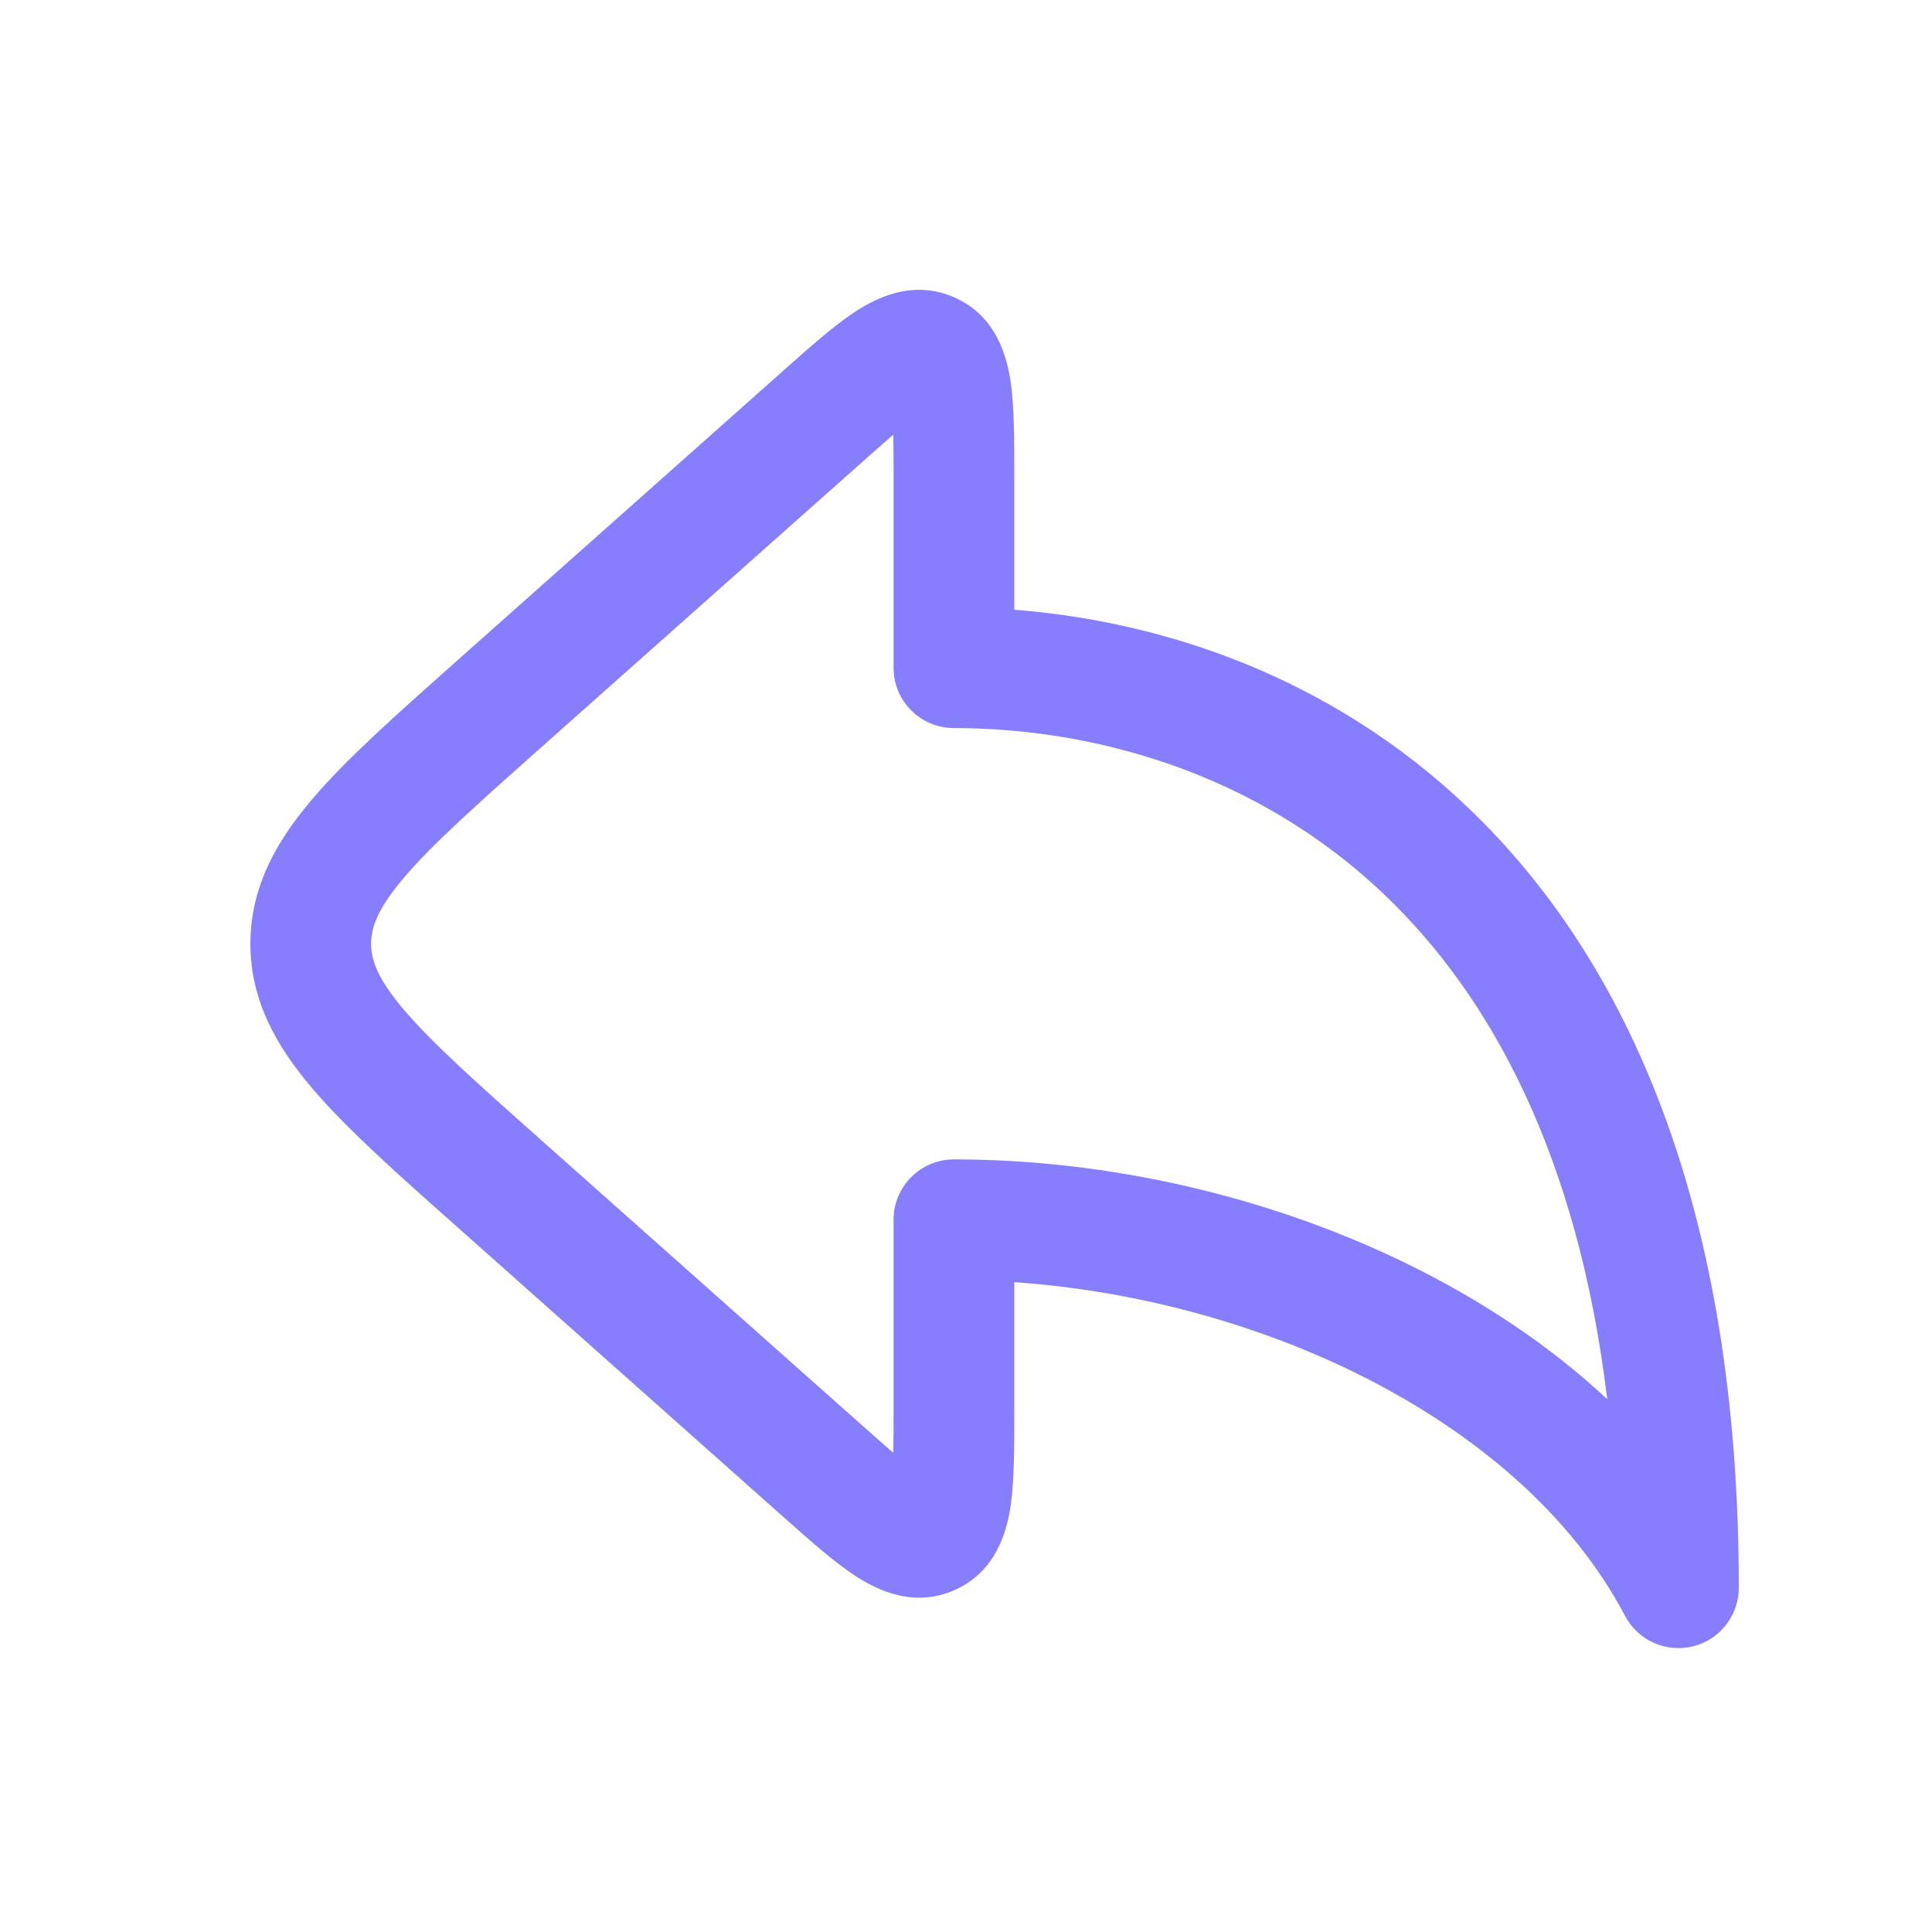
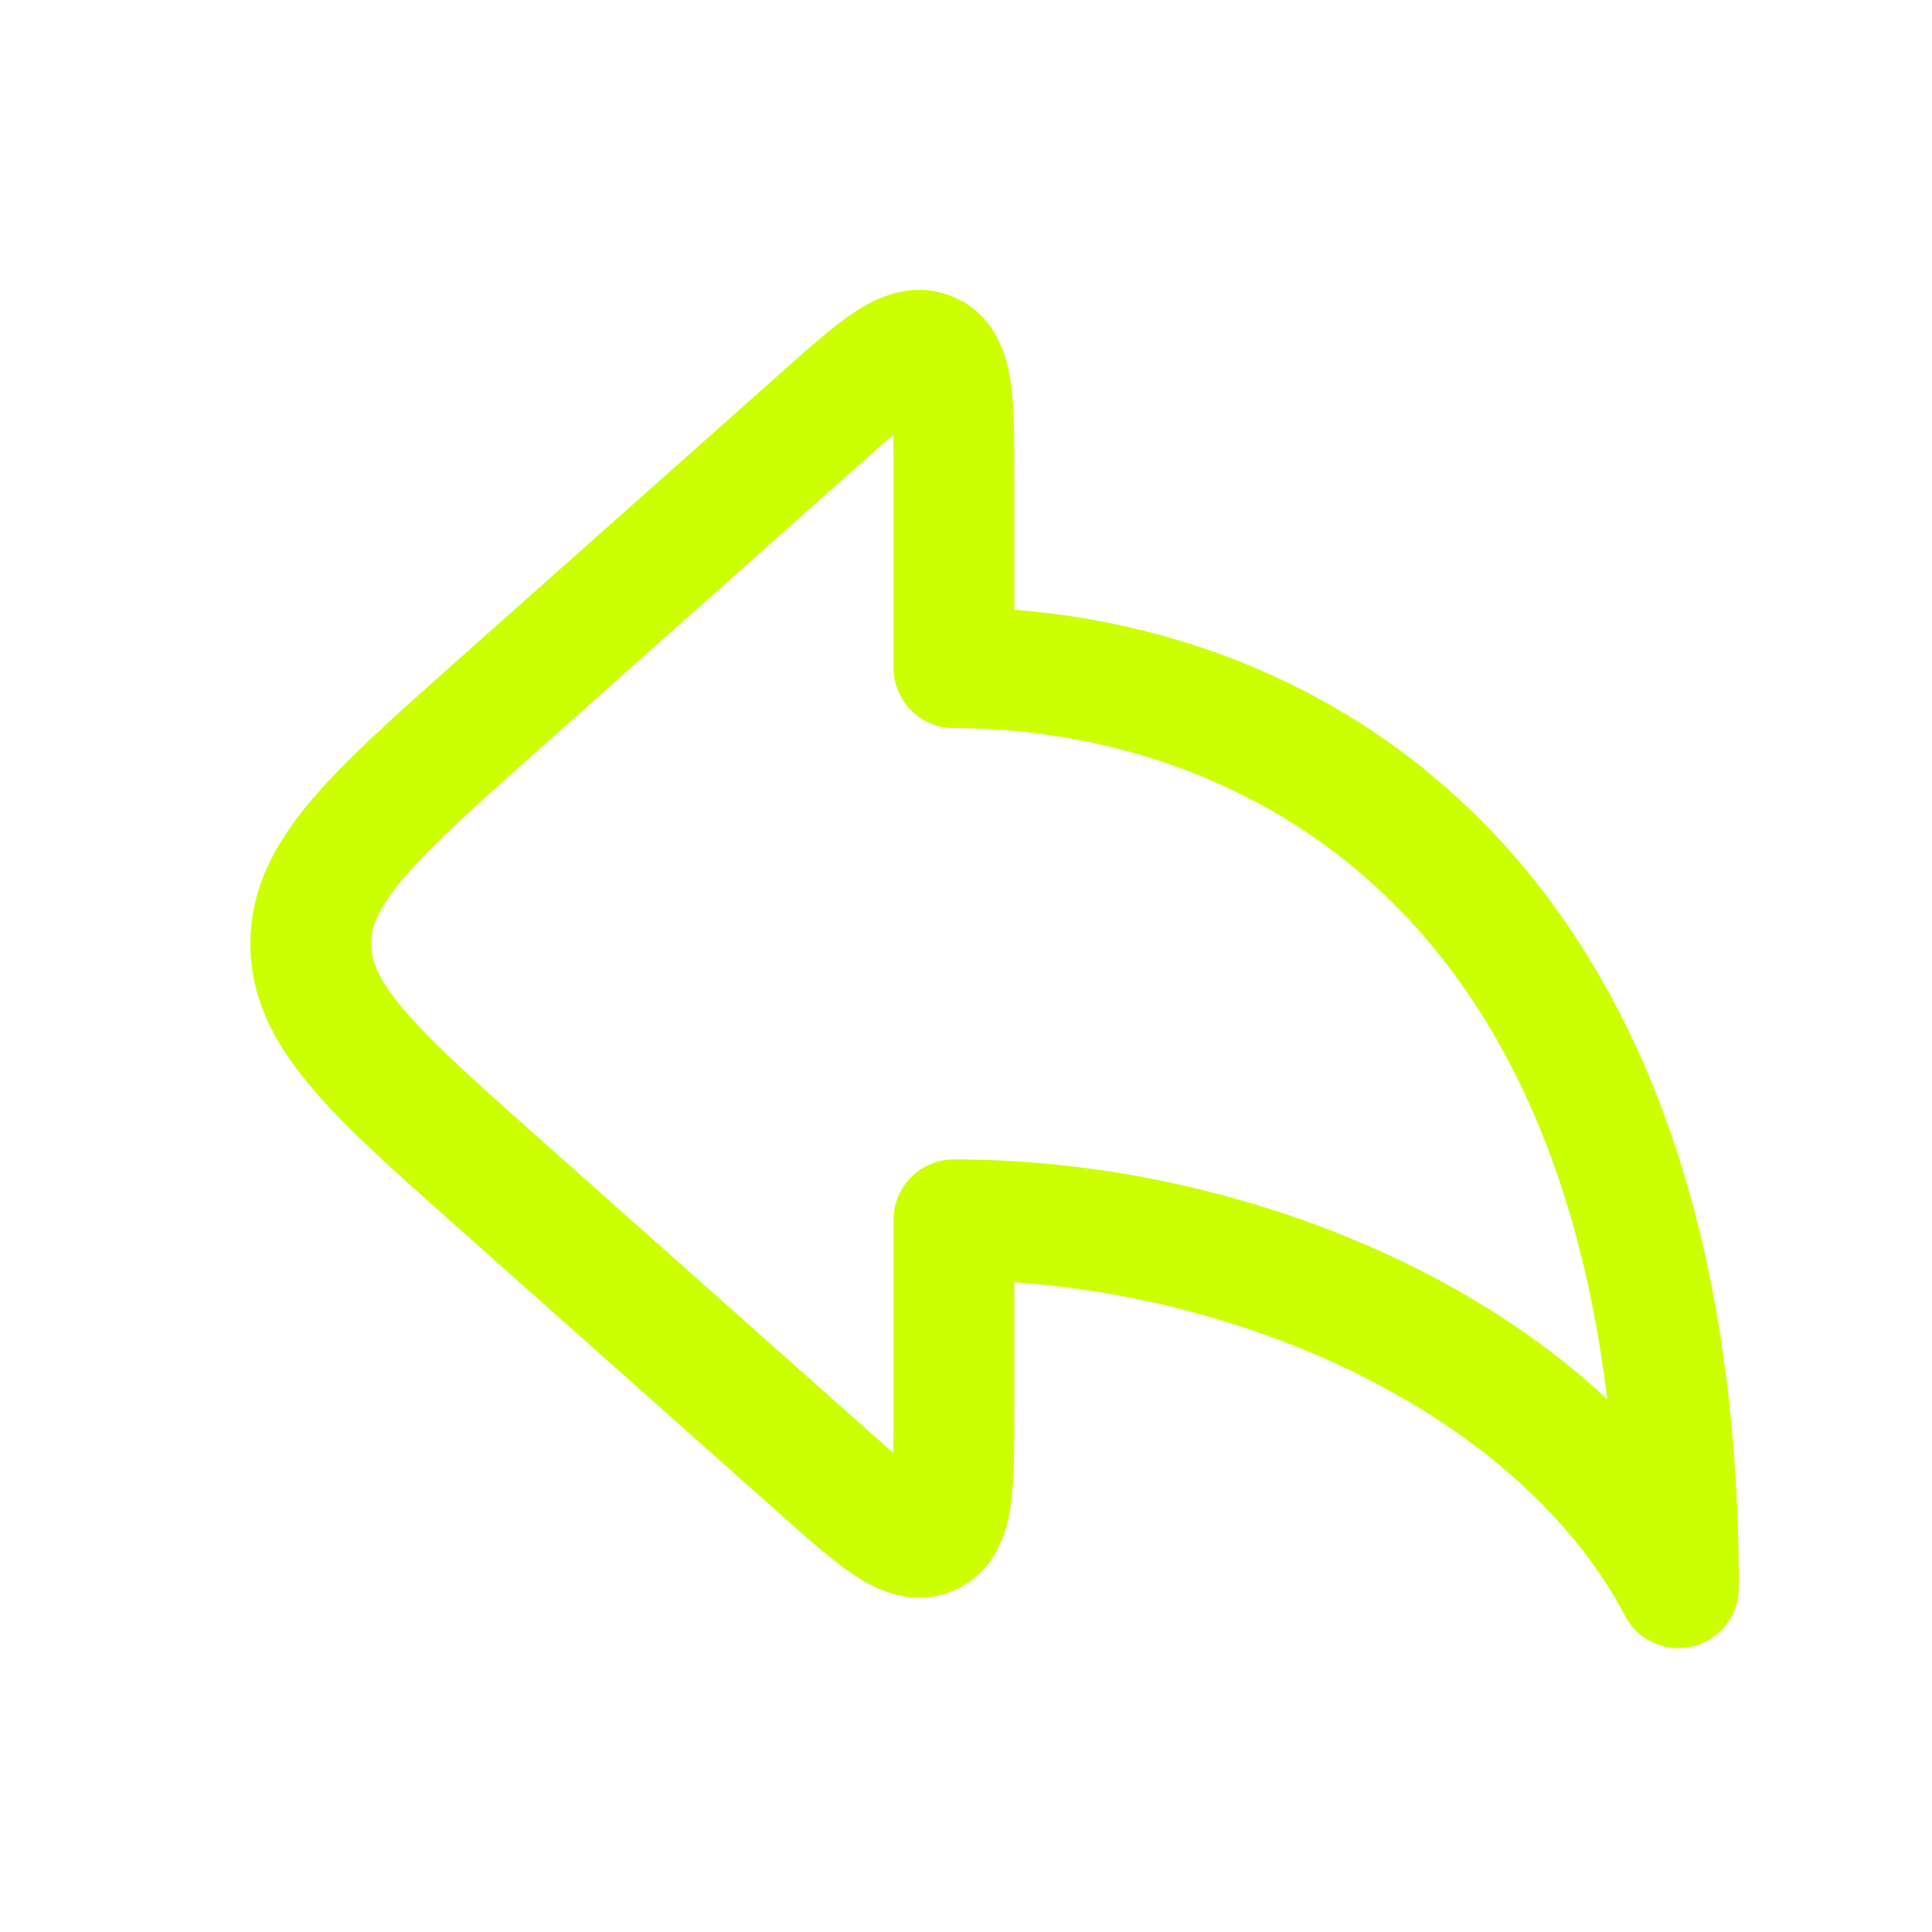
<svg xmlns="http://www.w3.org/2000/svg" width="20" height="20" viewBox="0 0 20 20" fill="none">
-   <path fill-rule="evenodd" clip-rule="evenodd" d="M8.105 3.84C8.094 3.85 8.084 3.859 8.073 3.869L4.728 6.842C4.104 7.397 3.586 7.856 3.231 8.274C2.858 8.713 2.592 9.185 2.592 9.77C2.592 10.354 2.858 10.826 3.231 11.265C3.586 11.683 4.104 12.143 4.728 12.697L8.073 15.671C8.084 15.68 8.094 15.69 8.105 15.699C8.375 15.94 8.628 16.164 8.846 16.308C9.06 16.449 9.449 16.654 9.885 16.459C10.321 16.263 10.426 15.835 10.463 15.582C10.5 15.323 10.5 14.985 10.5 14.624C10.5 14.609 10.5 14.595 10.5 14.581V13.273C11.71 13.357 12.935 13.678 14.008 14.2C15.268 14.815 16.275 15.686 16.822 16.727C16.955 16.981 17.245 17.112 17.525 17.043C17.804 16.974 18 16.724 18 16.436C18 12.502 16.849 9.94 15.203 8.366C13.768 6.993 12.02 6.43 10.5 6.312V4.959C10.5 4.944 10.5 4.93 10.5 4.916C10.5 4.554 10.5 4.216 10.463 3.958C10.426 3.704 10.321 3.276 9.885 3.081C9.449 2.885 9.06 3.09 8.846 3.231C8.628 3.375 8.375 3.6 8.105 3.84ZM9.247 4.5C9.153 4.581 9.041 4.681 8.903 4.803L5.593 7.745C4.925 8.339 4.475 8.741 4.183 9.084C3.903 9.413 3.842 9.606 3.842 9.77C3.842 9.933 3.903 10.126 4.183 10.455C4.475 10.798 4.925 11.2 5.593 11.794L8.903 14.736C9.041 14.858 9.153 14.958 9.247 15.039C9.25 14.915 9.25 14.764 9.25 14.581V12.627C9.25 12.281 9.53 12.002 9.875 12.002C11.469 12.002 13.125 12.38 14.555 13.077C15.321 13.45 16.034 13.921 16.638 14.484C16.331 11.944 15.423 10.306 14.339 9.269C12.989 7.977 11.283 7.537 9.875 7.537C9.53 7.537 9.25 7.258 9.25 6.912V4.959C9.25 4.775 9.25 4.624 9.247 4.5Z" fill="#877EFF" />
+   <path fill-rule="evenodd" clip-rule="evenodd" d="M8.105 3.84C8.094 3.85 8.084 3.859 8.073 3.869L4.728 6.842C4.104 7.397 3.586 7.856 3.231 8.274C2.858 8.713 2.592 9.185 2.592 9.77C2.592 10.354 2.858 10.826 3.231 11.265C3.586 11.683 4.104 12.143 4.728 12.697L8.073 15.671C8.084 15.68 8.094 15.69 8.105 15.699C8.375 15.94 8.628 16.164 8.846 16.308C9.06 16.449 9.449 16.654 9.885 16.459C10.321 16.263 10.426 15.835 10.463 15.582C10.5 15.323 10.5 14.985 10.5 14.624C10.5 14.609 10.5 14.595 10.5 14.581V13.273C11.71 13.357 12.935 13.678 14.008 14.2C15.268 14.815 16.275 15.686 16.822 16.727C16.955 16.981 17.245 17.112 17.525 17.043C17.804 16.974 18 16.724 18 16.436C18 12.502 16.849 9.94 15.203 8.366C13.768 6.993 12.02 6.43 10.5 6.312V4.959C10.5 4.944 10.5 4.93 10.5 4.916C10.5 4.554 10.5 4.216 10.463 3.958C10.426 3.704 10.321 3.276 9.885 3.081C9.449 2.885 9.06 3.09 8.846 3.231C8.628 3.375 8.375 3.6 8.105 3.84ZM9.247 4.5C9.153 4.581 9.041 4.681 8.903 4.803L5.593 7.745C4.925 8.339 4.475 8.741 4.183 9.084C3.903 9.413 3.842 9.606 3.842 9.77C3.842 9.933 3.903 10.126 4.183 10.455C4.475 10.798 4.925 11.2 5.593 11.794L8.903 14.736C9.041 14.858 9.153 14.958 9.247 15.039C9.25 14.915 9.25 14.764 9.25 14.581V12.627C9.25 12.281 9.53 12.002 9.875 12.002C11.469 12.002 13.125 12.38 14.555 13.077C15.321 13.45 16.034 13.921 16.638 14.484C16.331 11.944 15.423 10.306 14.339 9.269C12.989 7.977 11.283 7.537 9.875 7.537C9.53 7.537 9.25 7.258 9.25 6.912V4.959C9.25 4.775 9.25 4.624 9.247 4.5Z" fill="#CCFF00" />
</svg>
